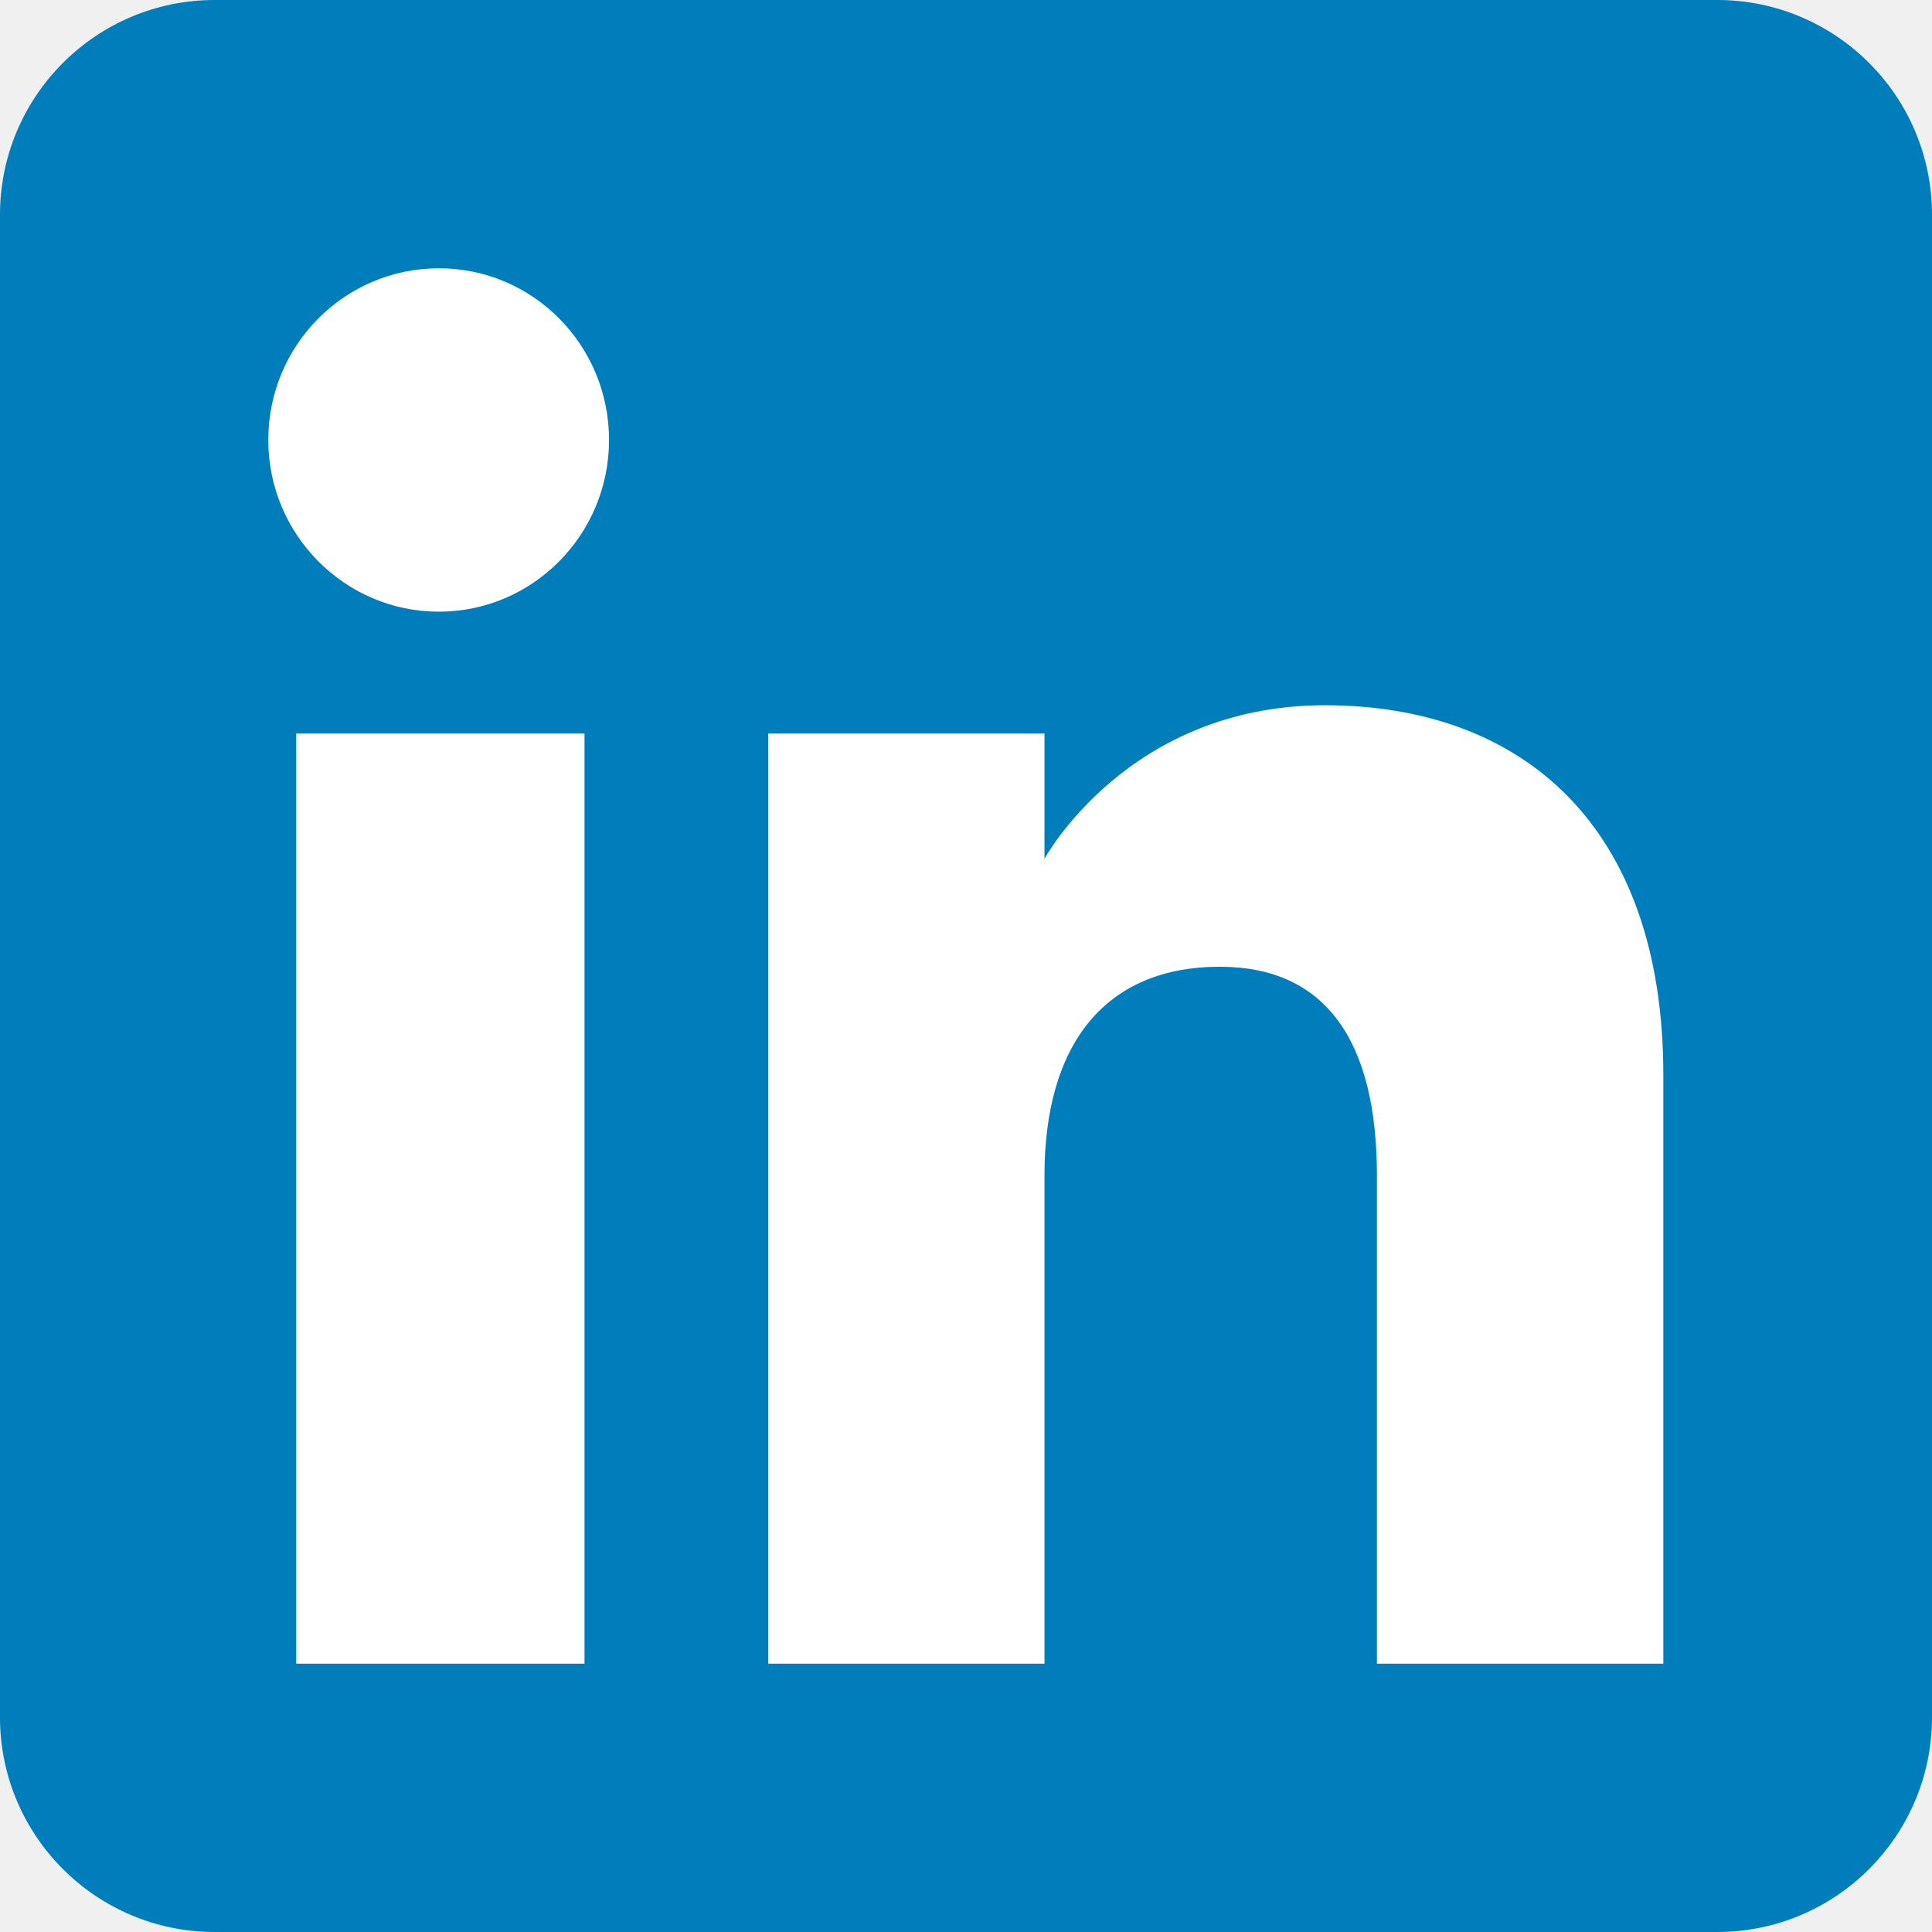
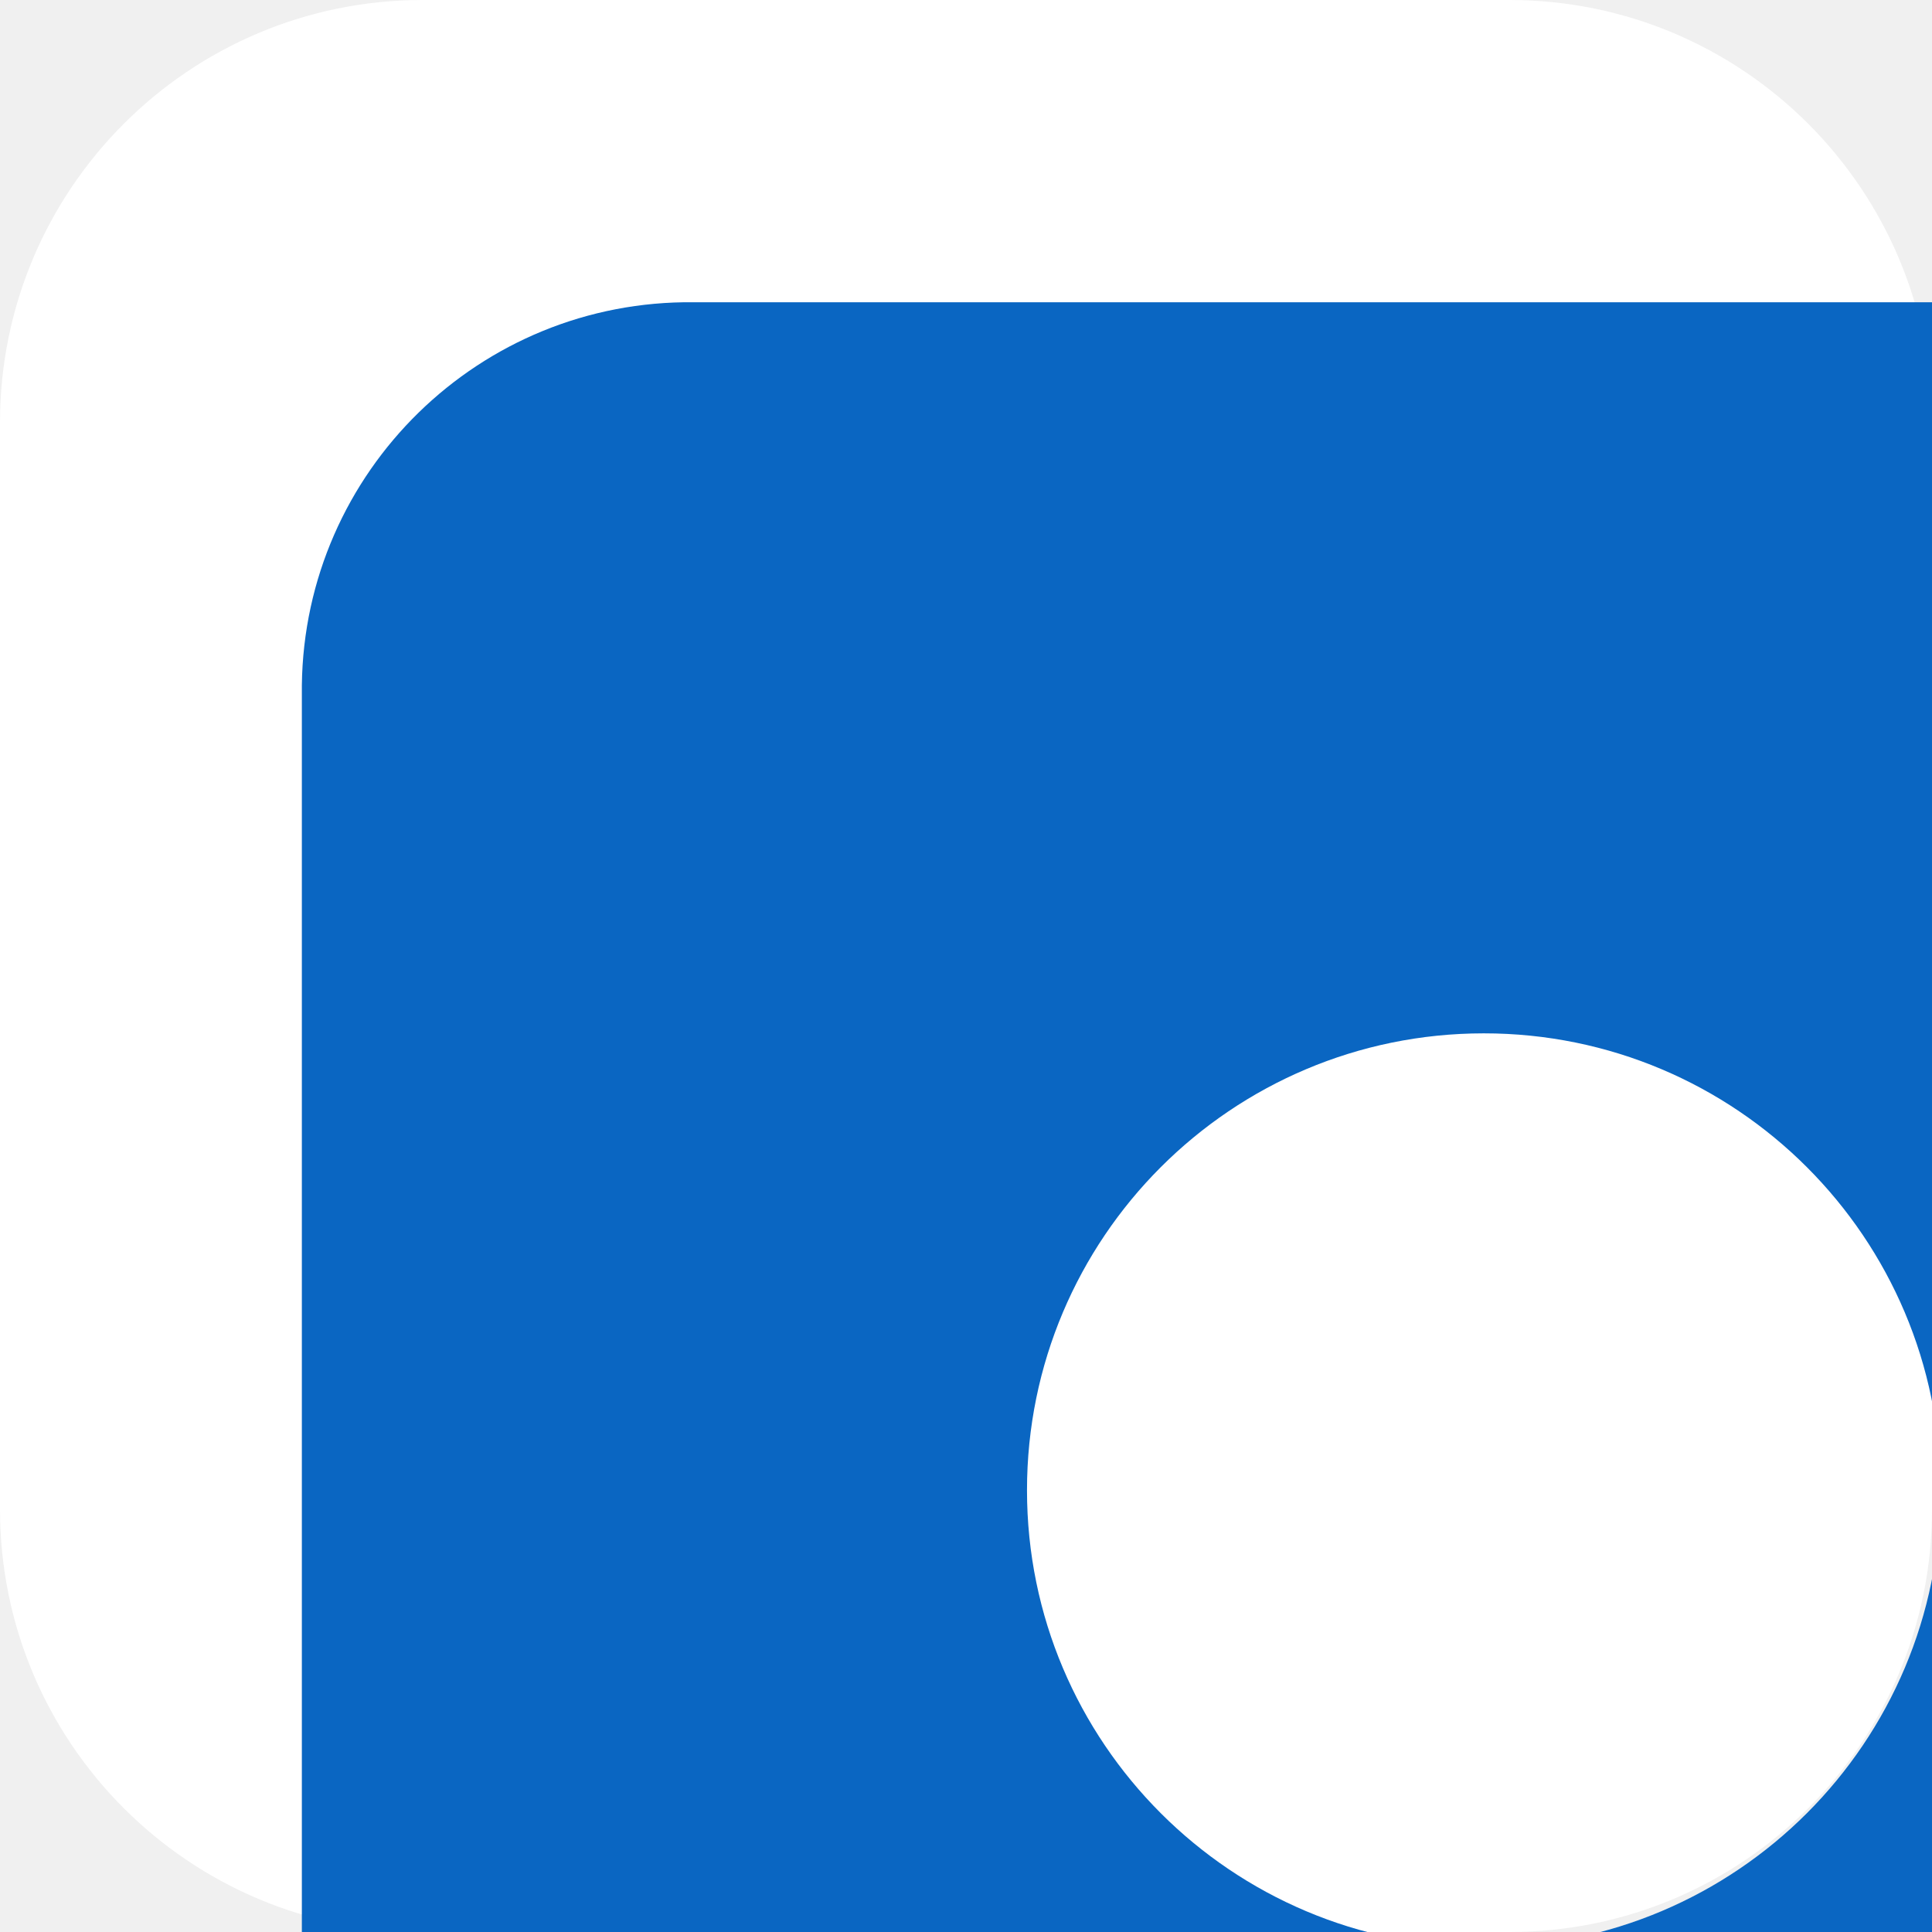
- <svg xmlns="http://www.w3.org/2000/svg" xml:space="preserve" viewBox="0 0 512 512">
-   <path d="M56.9 512h398.2c31.4 0 56.9-25.5 56.9-56.9V56.9C512 25.5 486.5 0 455.1 0H56.9C25.5 0 0 25.5 0 56.9v398.2C0 486.5 25.5 512 56.9 512" style="fill-rule:evenodd;clip-rule:evenodd;fill:#007ebb" />
-   <path d="M440.9 440.9h-76V311.5c0-35.5-13.5-55.3-41.6-55.3-30.5 0-46.5 20.6-46.5 55.3v129.4h-73.2V194.4h73.2v33.2s22-40.7 74.3-40.7 89.7 31.9 89.7 98v156zM116.3 162.1c-24.9 0-45.2-20.4-45.2-45.5s20.2-45.5 45.2-45.5 45.1 20.4 45.1 45.5-20.2 45.5-45.1 45.5M78.5 440.9h76.4V194.4H78.5z" style="fill-rule:evenodd;clip-rule:evenodd;fill:#fff" />
+ <svg xmlns="http://www.w3.org/2000/svg" viewBox="0 0 64 64" width="64" height="64">
+   <rect width="64" height="64" rx="14" fill="#FFFFFF" />
+   <g transform="translate(10, 10) scale(0.6875)">
+     <path d="M218.123 218.127h-37.931v-59.403c0-14.165-.253-32.4-19.728-32.4-19.756 0-22.779 15.434-22.779 31.369v60.43h-37.93V95.967h36.413v16.694h.51a39.907 39.907 0 0 1 35.928-19.733c38.445 0 45.533 25.288 45.533 58.186l-.016 67.013ZM56.955 79.27c-12.157.002-22.014-9.852-22.016-22.009-.002-12.157 9.851-22.014 22.008-22.016 12.157-.003 22.014 9.851 22.016 22.008A22.013 22.013 0 0 1 56.955 79.27m18.966 138.858H37.95V95.967h37.97v122.16ZM237.033.018H18.89C8.58-.098.125 8.161-.001 18.471v219.053c.122 10.315 8.576 18.582 18.89 18.474h218.144c10.336.128 18.823-8.139 18.966-18.474V18.454c-.147-10.33-8.635-18.588-18.966-18.453" fill="#0A66C2" />
+   </g>
</svg>
